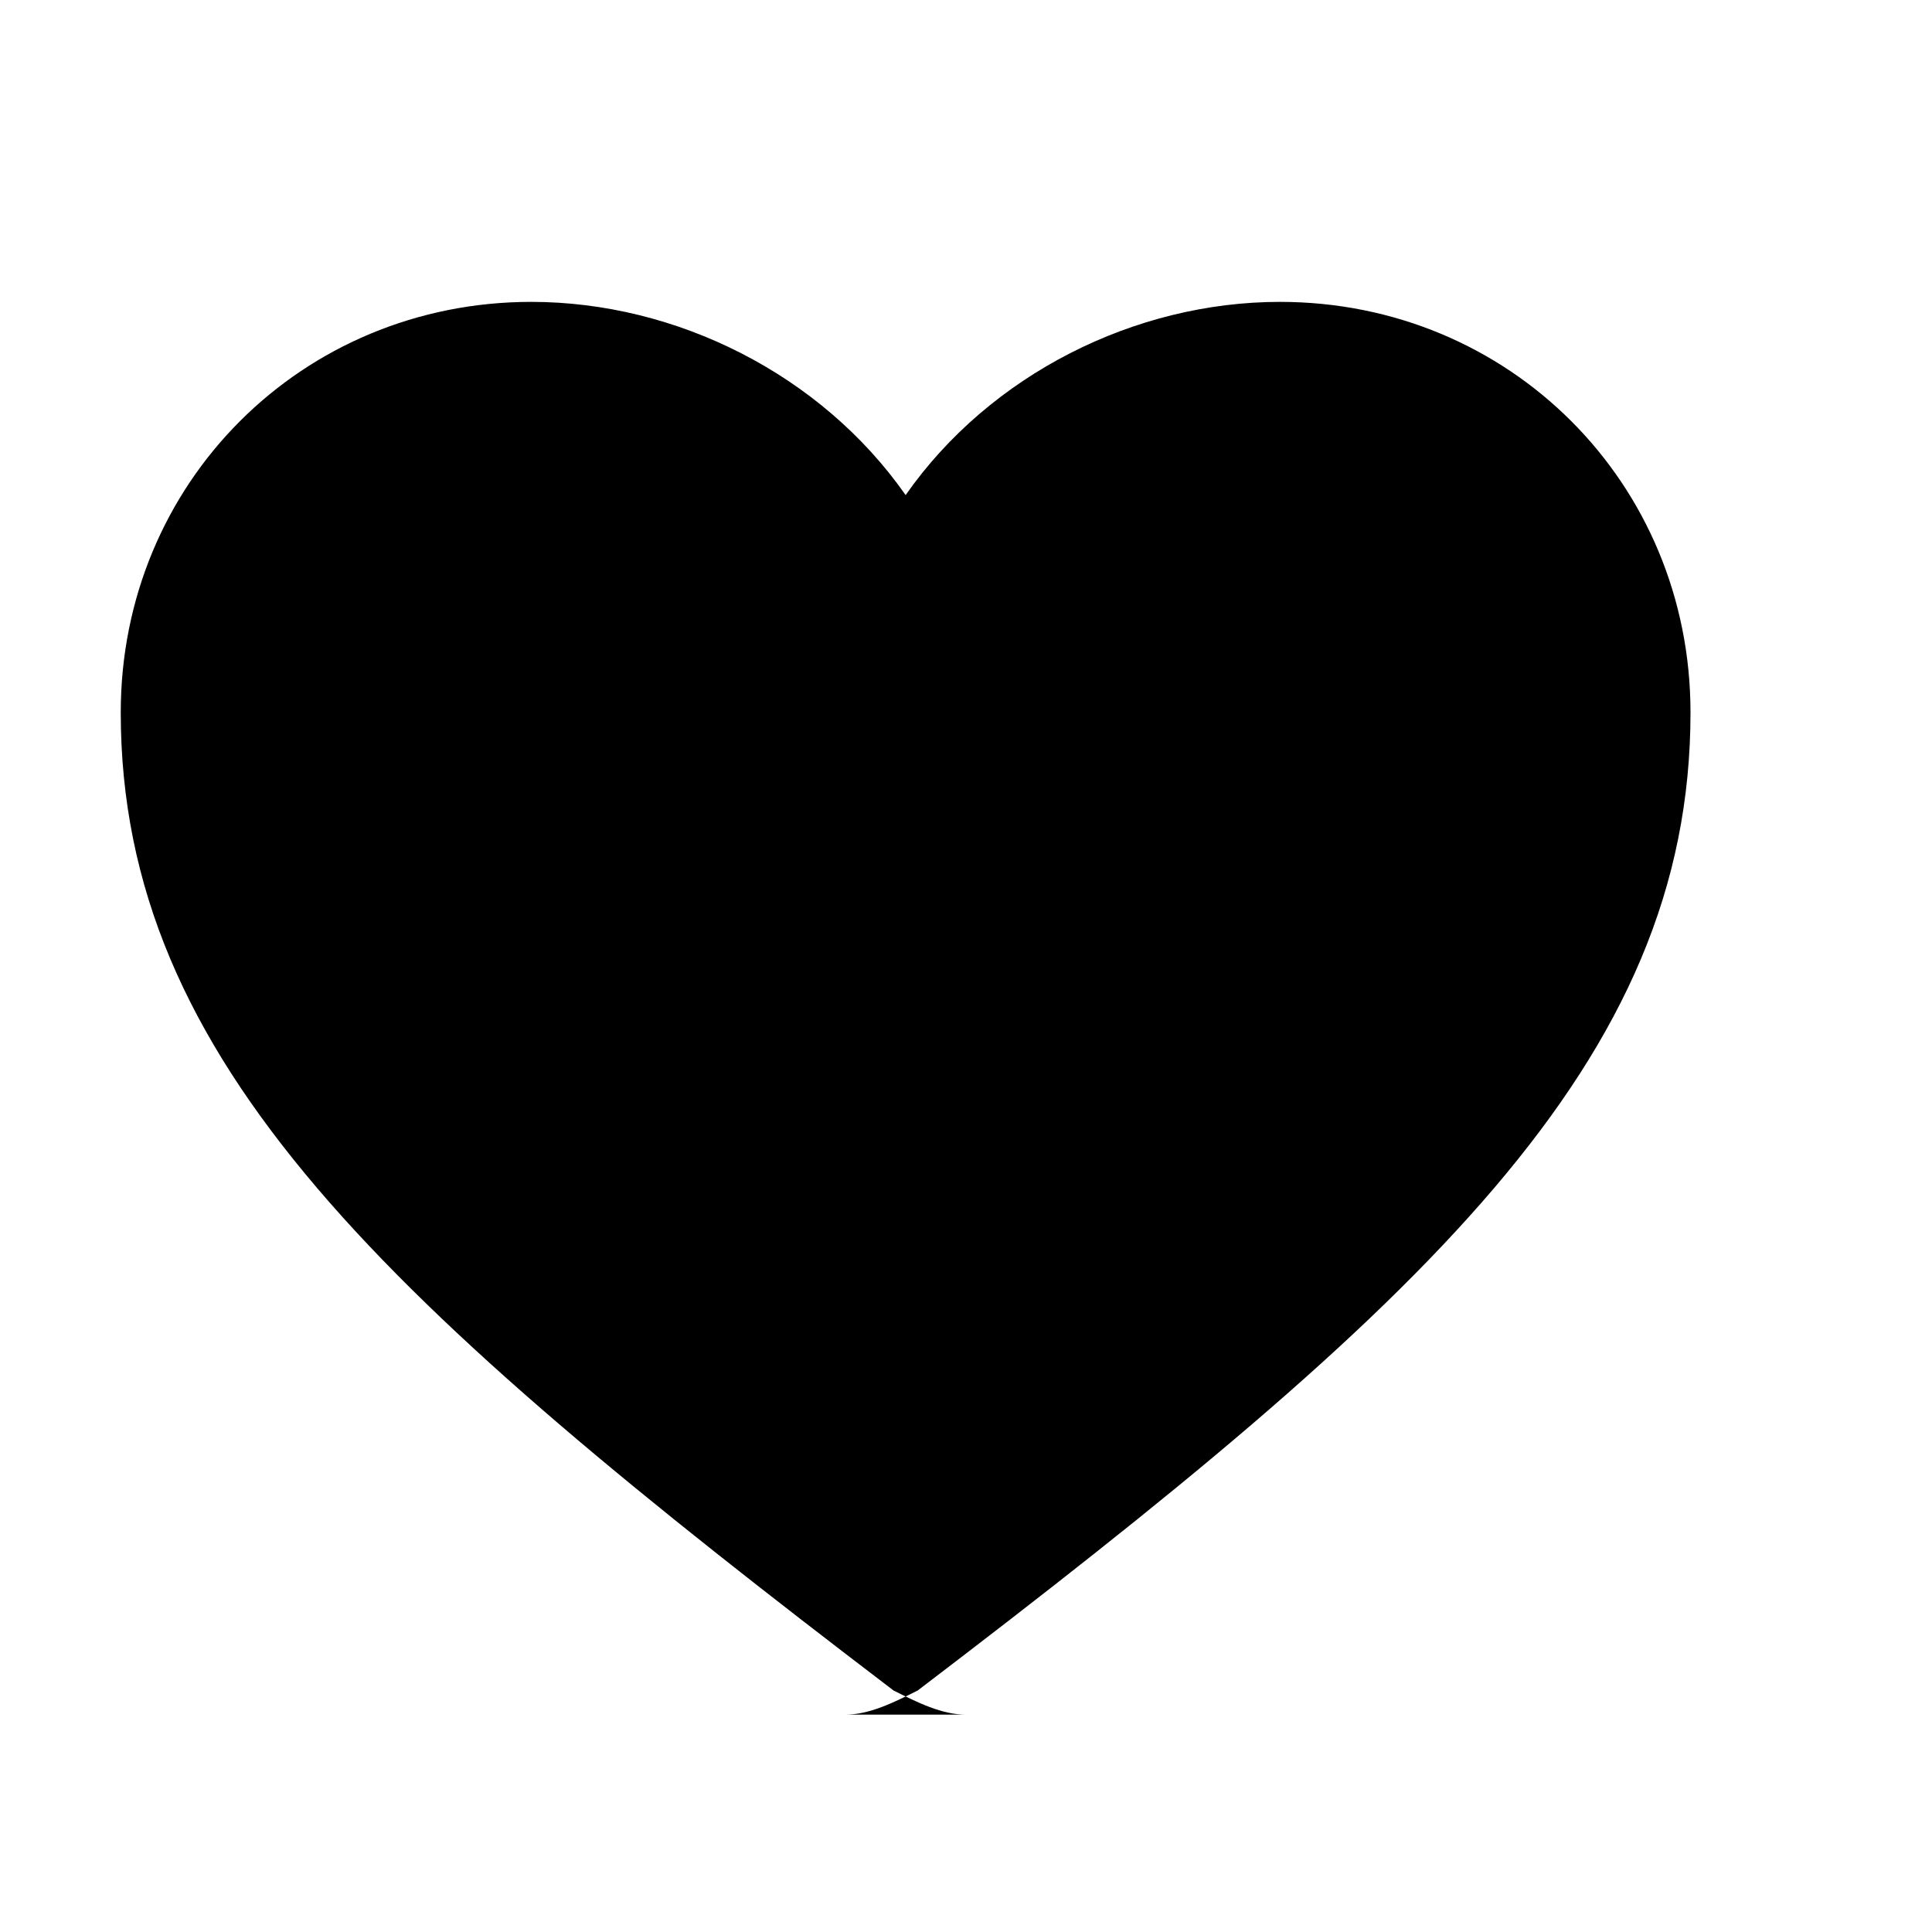
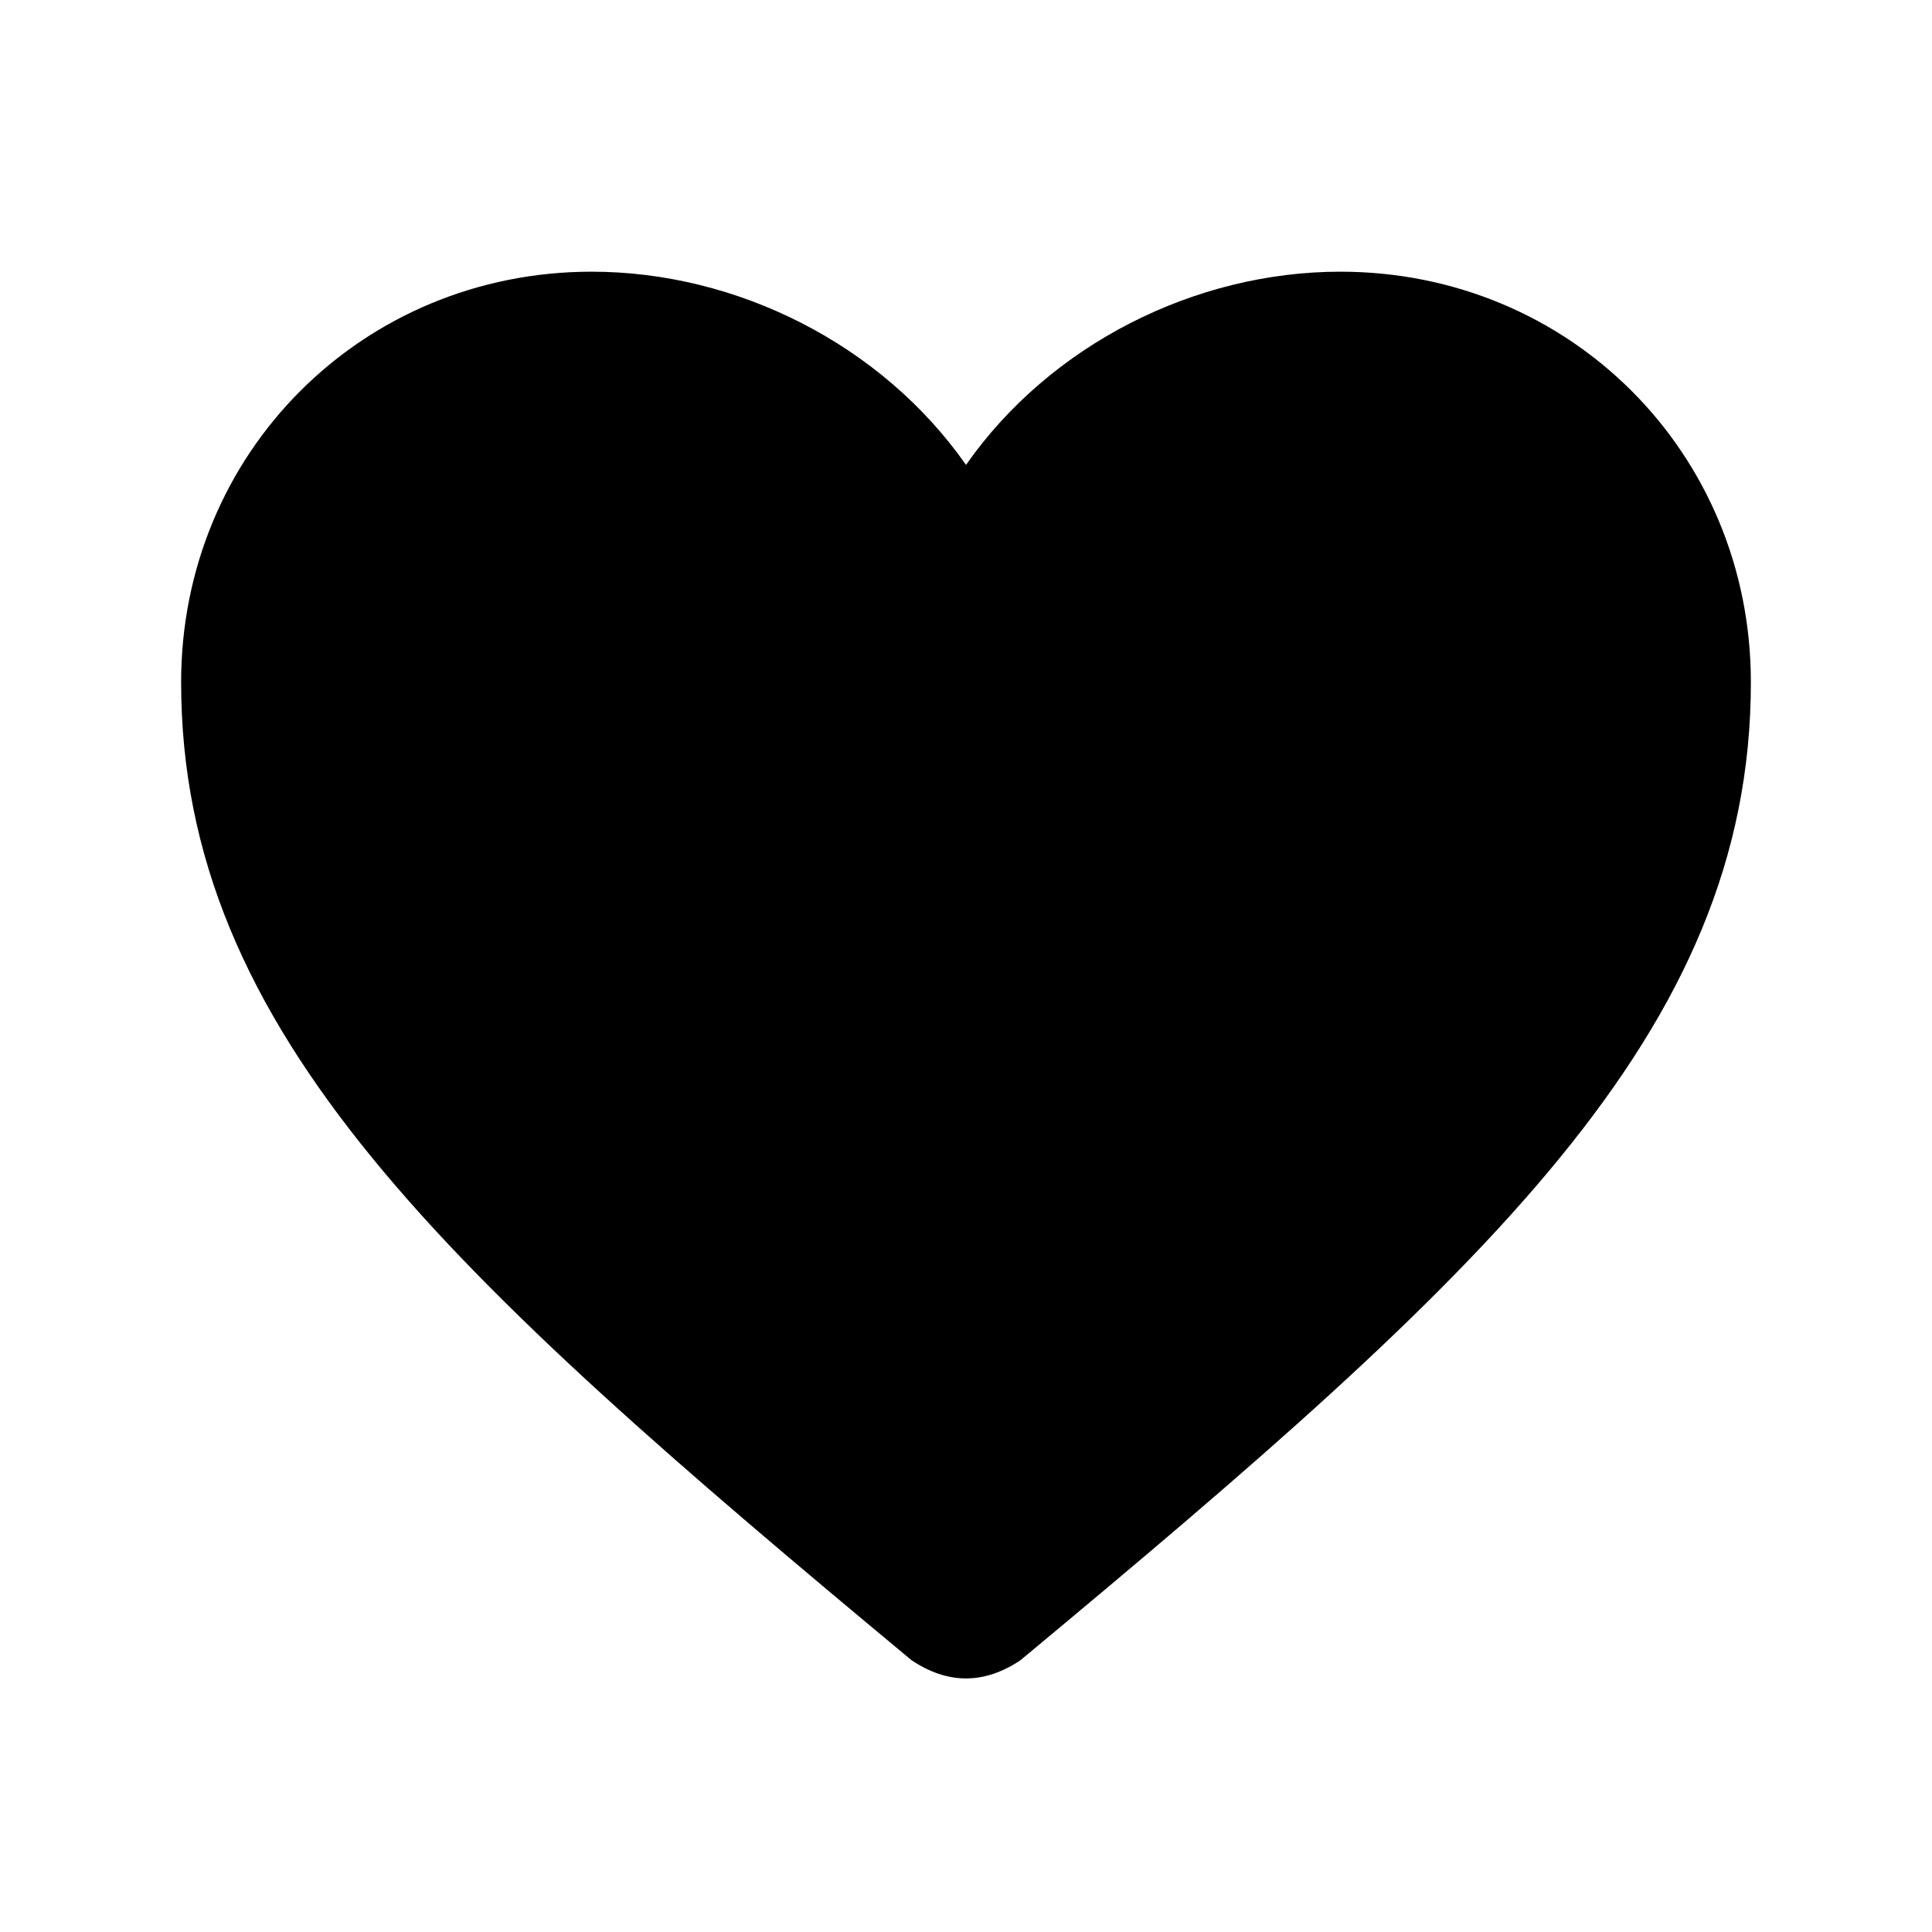
<svg xmlns="http://www.w3.org/2000/svg" width="16" height="16" viewBox="0 0 16 16">
-   <path fill="currentColor" d="M8 14.2c-.2 0-.4-.1-.6-.2C3.2 10.8 1 8.8 1 5.9 1 4 2.5 2.5 4.4 2.5c1.2 0 2.4.6 3.1 1.6.7-1 1.9-1.6 3.1-1.6C12.5 2.5 14 4 14 5.9c0 2.9-2.2 4.9-6.4 8.1-.2.1-.4.2-.6.2z" />
+   <path fill="currentColor" d="M8 13.9C7.85 13.9 7.7 13.85 7.55 13.75C3.7 10.55 1.5 8.55 1.5 5.65C1.5 3.75 3 2.25 4.9 2.25C6.1 2.25 7.3 2.85 8 3.85C8.7 2.85 9.9 2.25 11.1 2.25C13 2.25 14.5 3.75 14.5 5.65C14.5 8.55 12.3 10.55 8.45 13.75C8.3 13.85 8.15 13.9 8 13.9Z" />
</svg>
